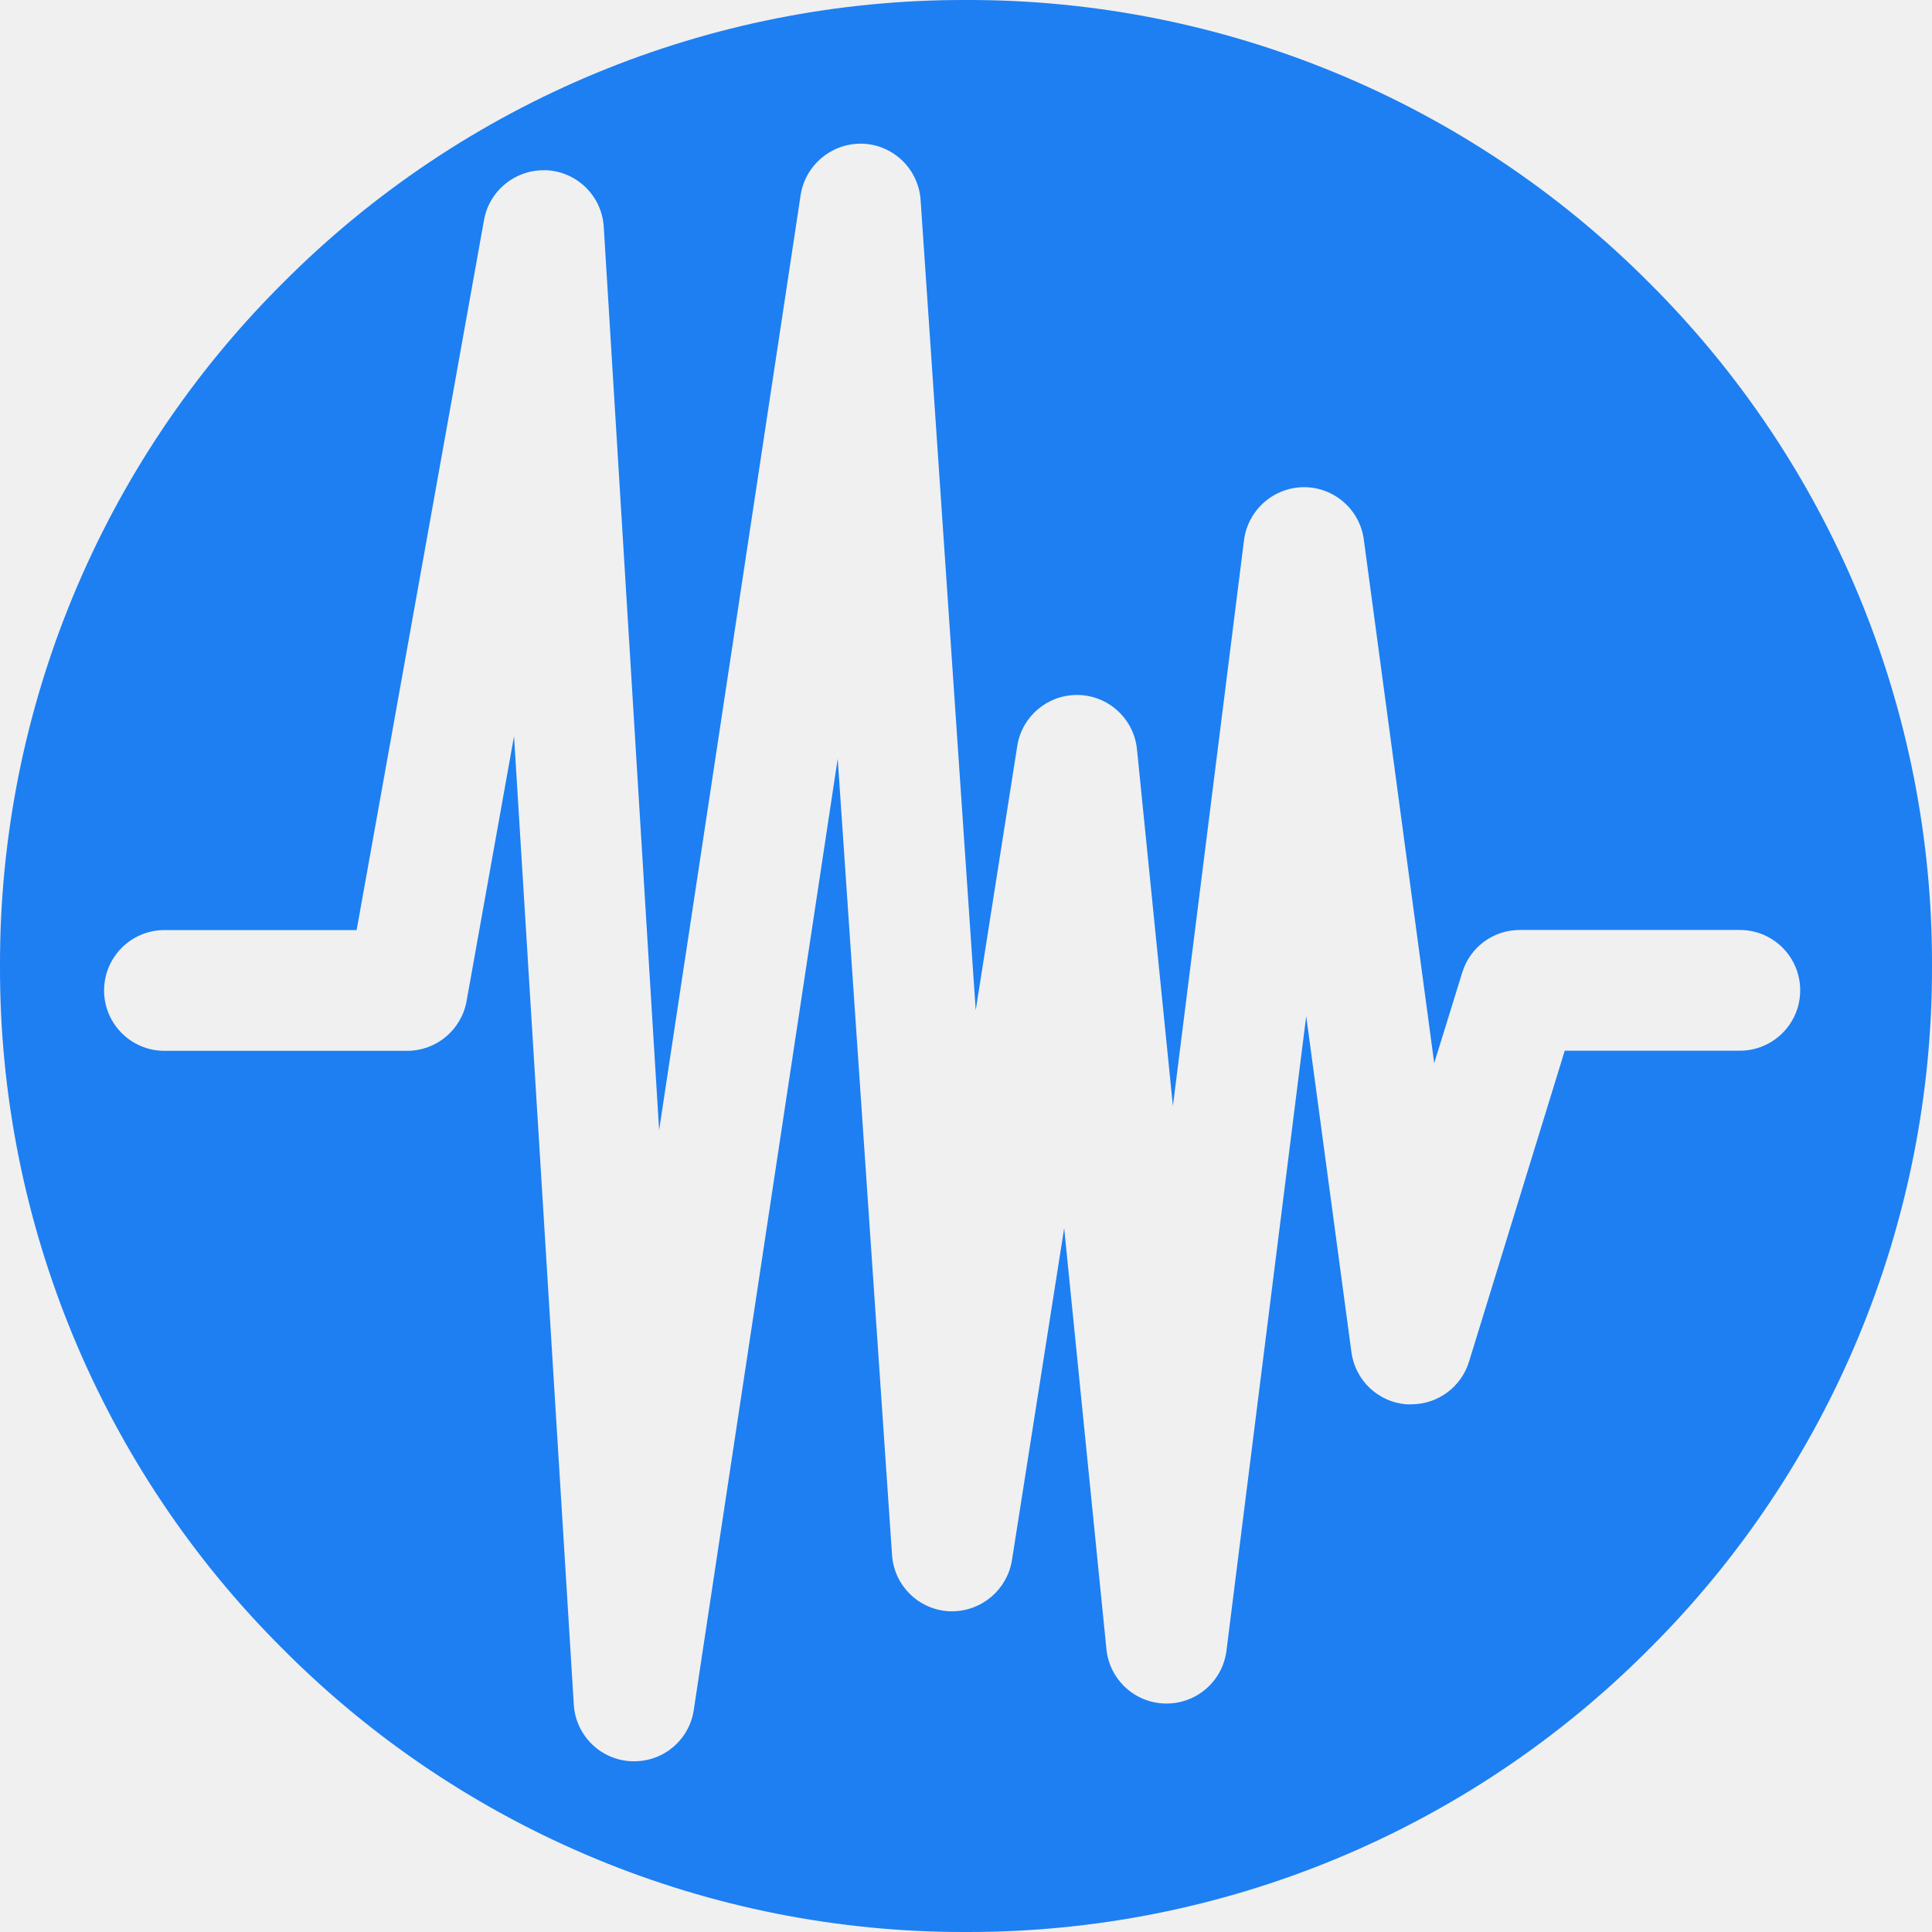
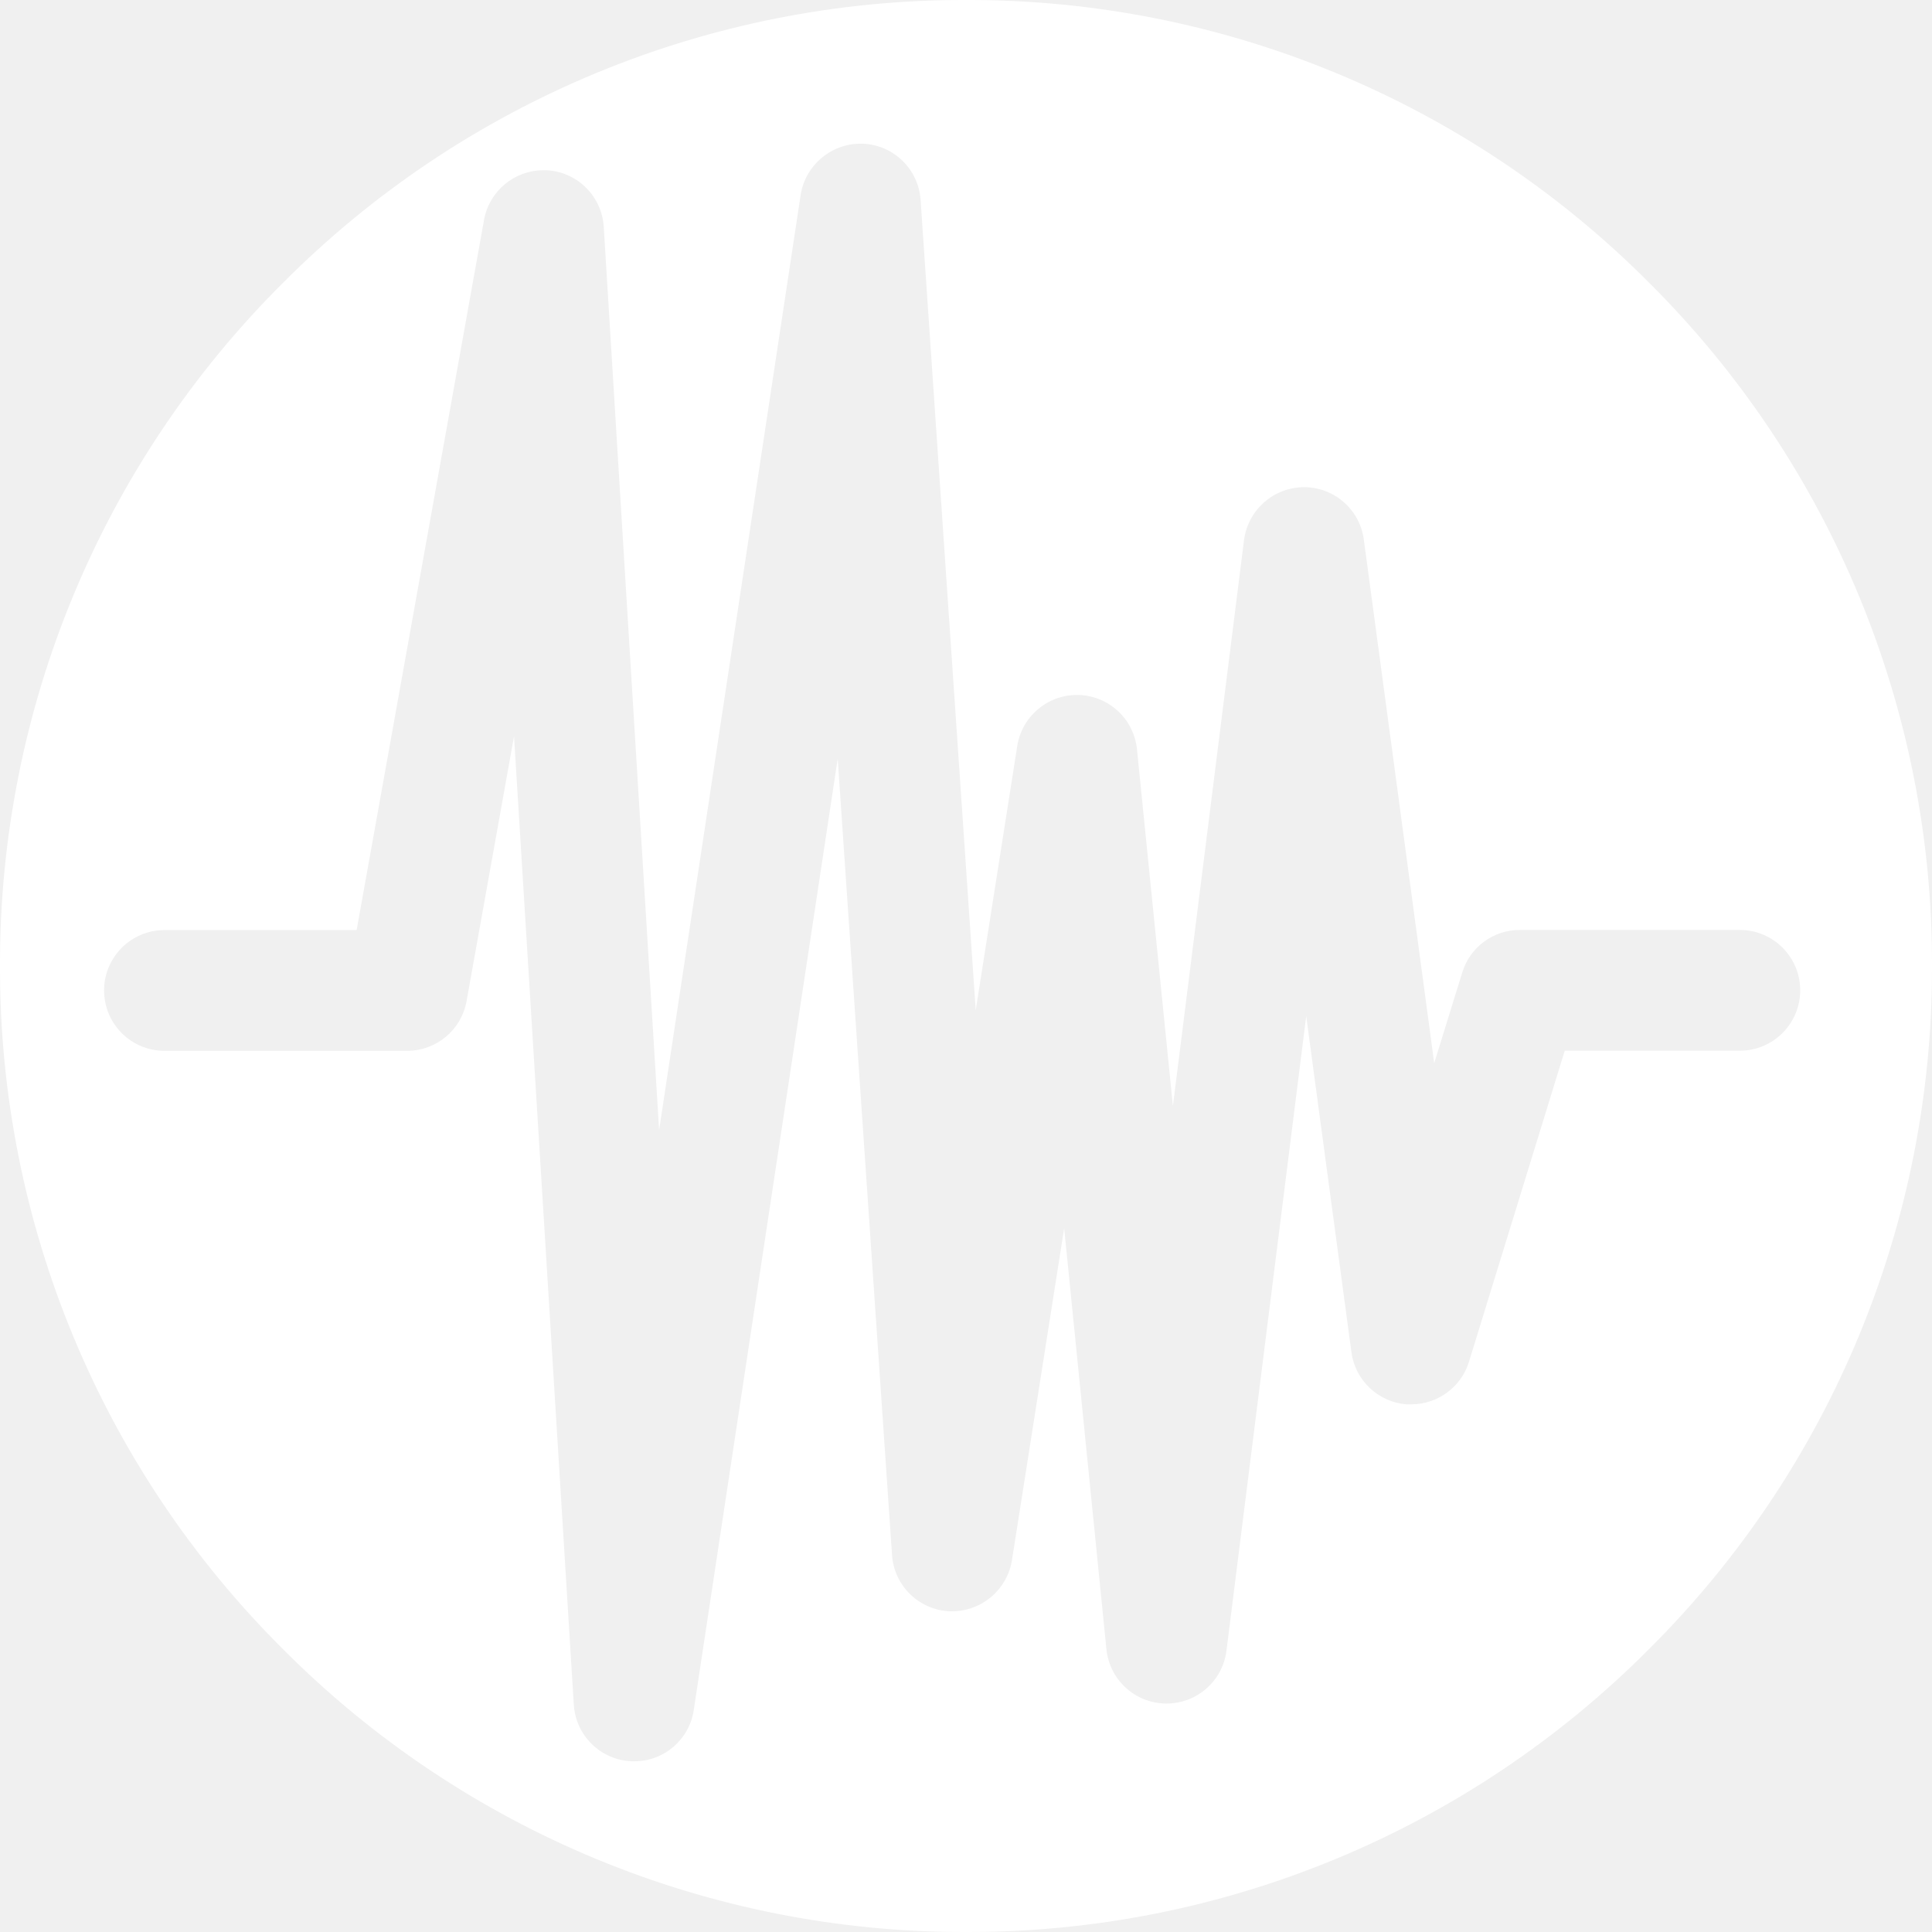
<svg xmlns="http://www.w3.org/2000/svg" width="32" height="32" viewBox="0 0 32 32">
  <g id="sismico" transform="translate(0 0)">
-     <path id="Sottrazione_3" data-name="Sottrazione 3" d="M-20-1717.282a15.9,15.9,0,0,1-11.314-4.686A15.9,15.9,0,0,1-36-1733.282a15.9,15.9,0,0,1,4.686-11.314A15.9,15.9,0,0,1-20-1749.282,15.9,15.9,0,0,1-8.686-1744.6,15.9,15.9,0,0,1-4-1733.282a15.9,15.9,0,0,1-4.687,11.314A15.9,15.9,0,0,1-20-1717.282Zm-7.486-19.806h0l.99,16.041a1,1,0,0,0,.954.937h.045a.994.994,0,0,0,.988-.85l2.384-15.755.9,13.189a1,1,0,0,0,.954.932h.045a1.007,1.007,0,0,0,.987-.845l.865-5.5.7,6.973a1,1,0,0,0,.983.9h.013a1,1,0,0,0,.992-.875l1.321-10.511.749,5.567a1,1,0,0,0,.908.863c.027,0,.055,0,.083,0a1,1,0,0,0,.956-.705l1.586-5.152h2.9a1,1,0,0,0,1-1,1,1,0,0,0-1-1h-3.643a.994.994,0,0,0-.955.706l-.464,1.5-1.166-8.673a1,1,0,0,0-.991-.867,1.007,1.007,0,0,0-.993.876l-1.178,9.374-.595-5.908a1,1,0,0,0-.967-.9h-.029a1,1,0,0,0-.987.844l-.688,4.378-.913-13.421a1,1,0,0,0-.957-.932h-.043a1.006,1.006,0,0,0-.987.851l-2.344,15.488L-26-1745.526a1,1,0,0,0-.941-.936l-.059,0a1,1,0,0,0-.983.823l-2.11,11.762h-3.183a1,1,0,0,0-1,1,1,1,0,0,0,1,1h4.02a1,1,0,0,0,.984-.824Z" transform="translate(36 1749.282)" fill="#1d7ff2" />
+     <path id="Sottrazione_3" data-name="Sottrazione 3" d="M-20-1717.282a15.9,15.9,0,0,1-11.314-4.686A15.9,15.9,0,0,1-36-1733.282a15.9,15.9,0,0,1,4.686-11.314A15.9,15.9,0,0,1-20-1749.282,15.9,15.9,0,0,1-8.686-1744.6,15.9,15.9,0,0,1-4-1733.282a15.9,15.9,0,0,1-4.687,11.314A15.9,15.9,0,0,1-20-1717.282Zm-7.486-19.806h0l.99,16.041a1,1,0,0,0,.954.937h.045a.994.994,0,0,0,.988-.85l2.384-15.755.9,13.189a1,1,0,0,0,.954.932h.045a1.007,1.007,0,0,0,.987-.845l.865-5.5.7,6.973a1,1,0,0,0,.983.9h.013a1,1,0,0,0,.992-.875l1.321-10.511.749,5.567a1,1,0,0,0,.908.863c.027,0,.055,0,.083,0a1,1,0,0,0,.956-.705l1.586-5.152h2.9a1,1,0,0,0,1-1,1,1,0,0,0-1-1h-3.643a.994.994,0,0,0-.955.706l-.464,1.5-1.166-8.673a1,1,0,0,0-.991-.867,1.007,1.007,0,0,0-.993.876l-1.178,9.374-.595-5.908a1,1,0,0,0-.967-.9h-.029a1,1,0,0,0-.987.844l-.688,4.378-.913-13.421a1,1,0,0,0-.957-.932h-.043a1.006,1.006,0,0,0-.987.851l-2.344,15.488L-26-1745.526a1,1,0,0,0-.941-.936l-.059,0a1,1,0,0,0-.983.823l-2.11,11.762h-3.183a1,1,0,0,0-1,1,1,1,0,0,0,1,1h4.02a1,1,0,0,0,.984-.824Z" transform="translate(36 1749.282)" fill="#fff" />
  </g>
</svg>
